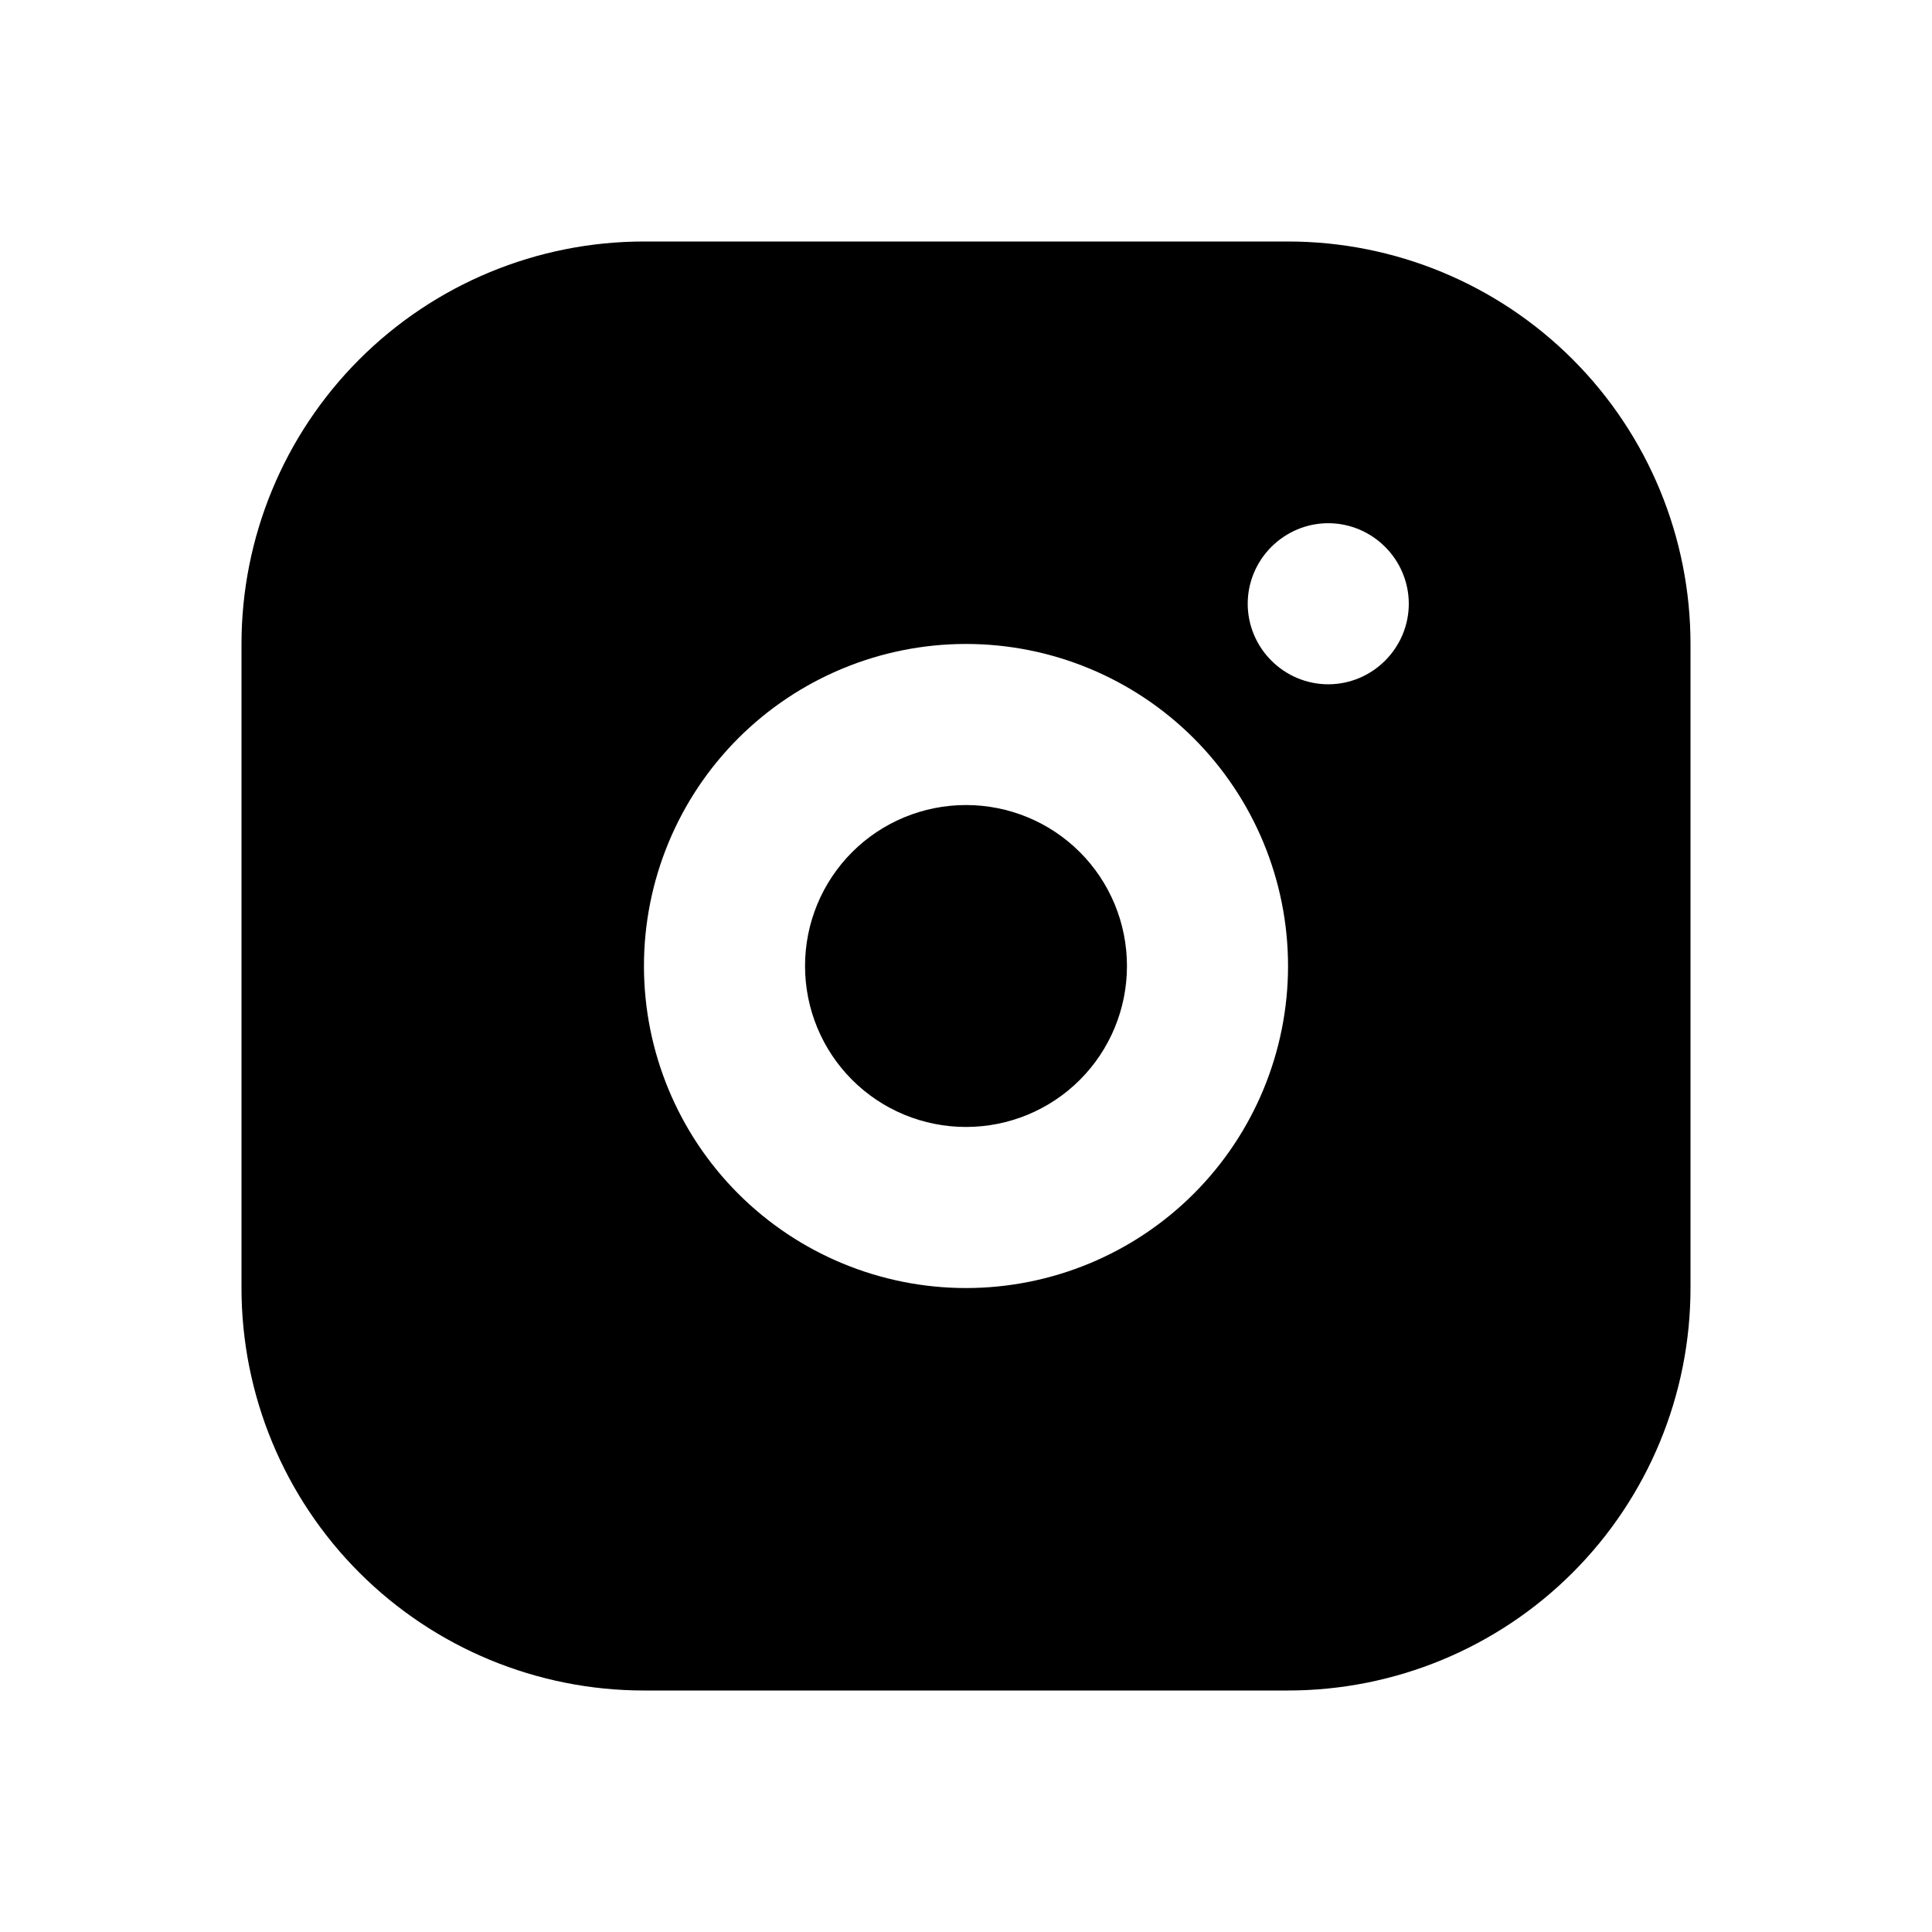
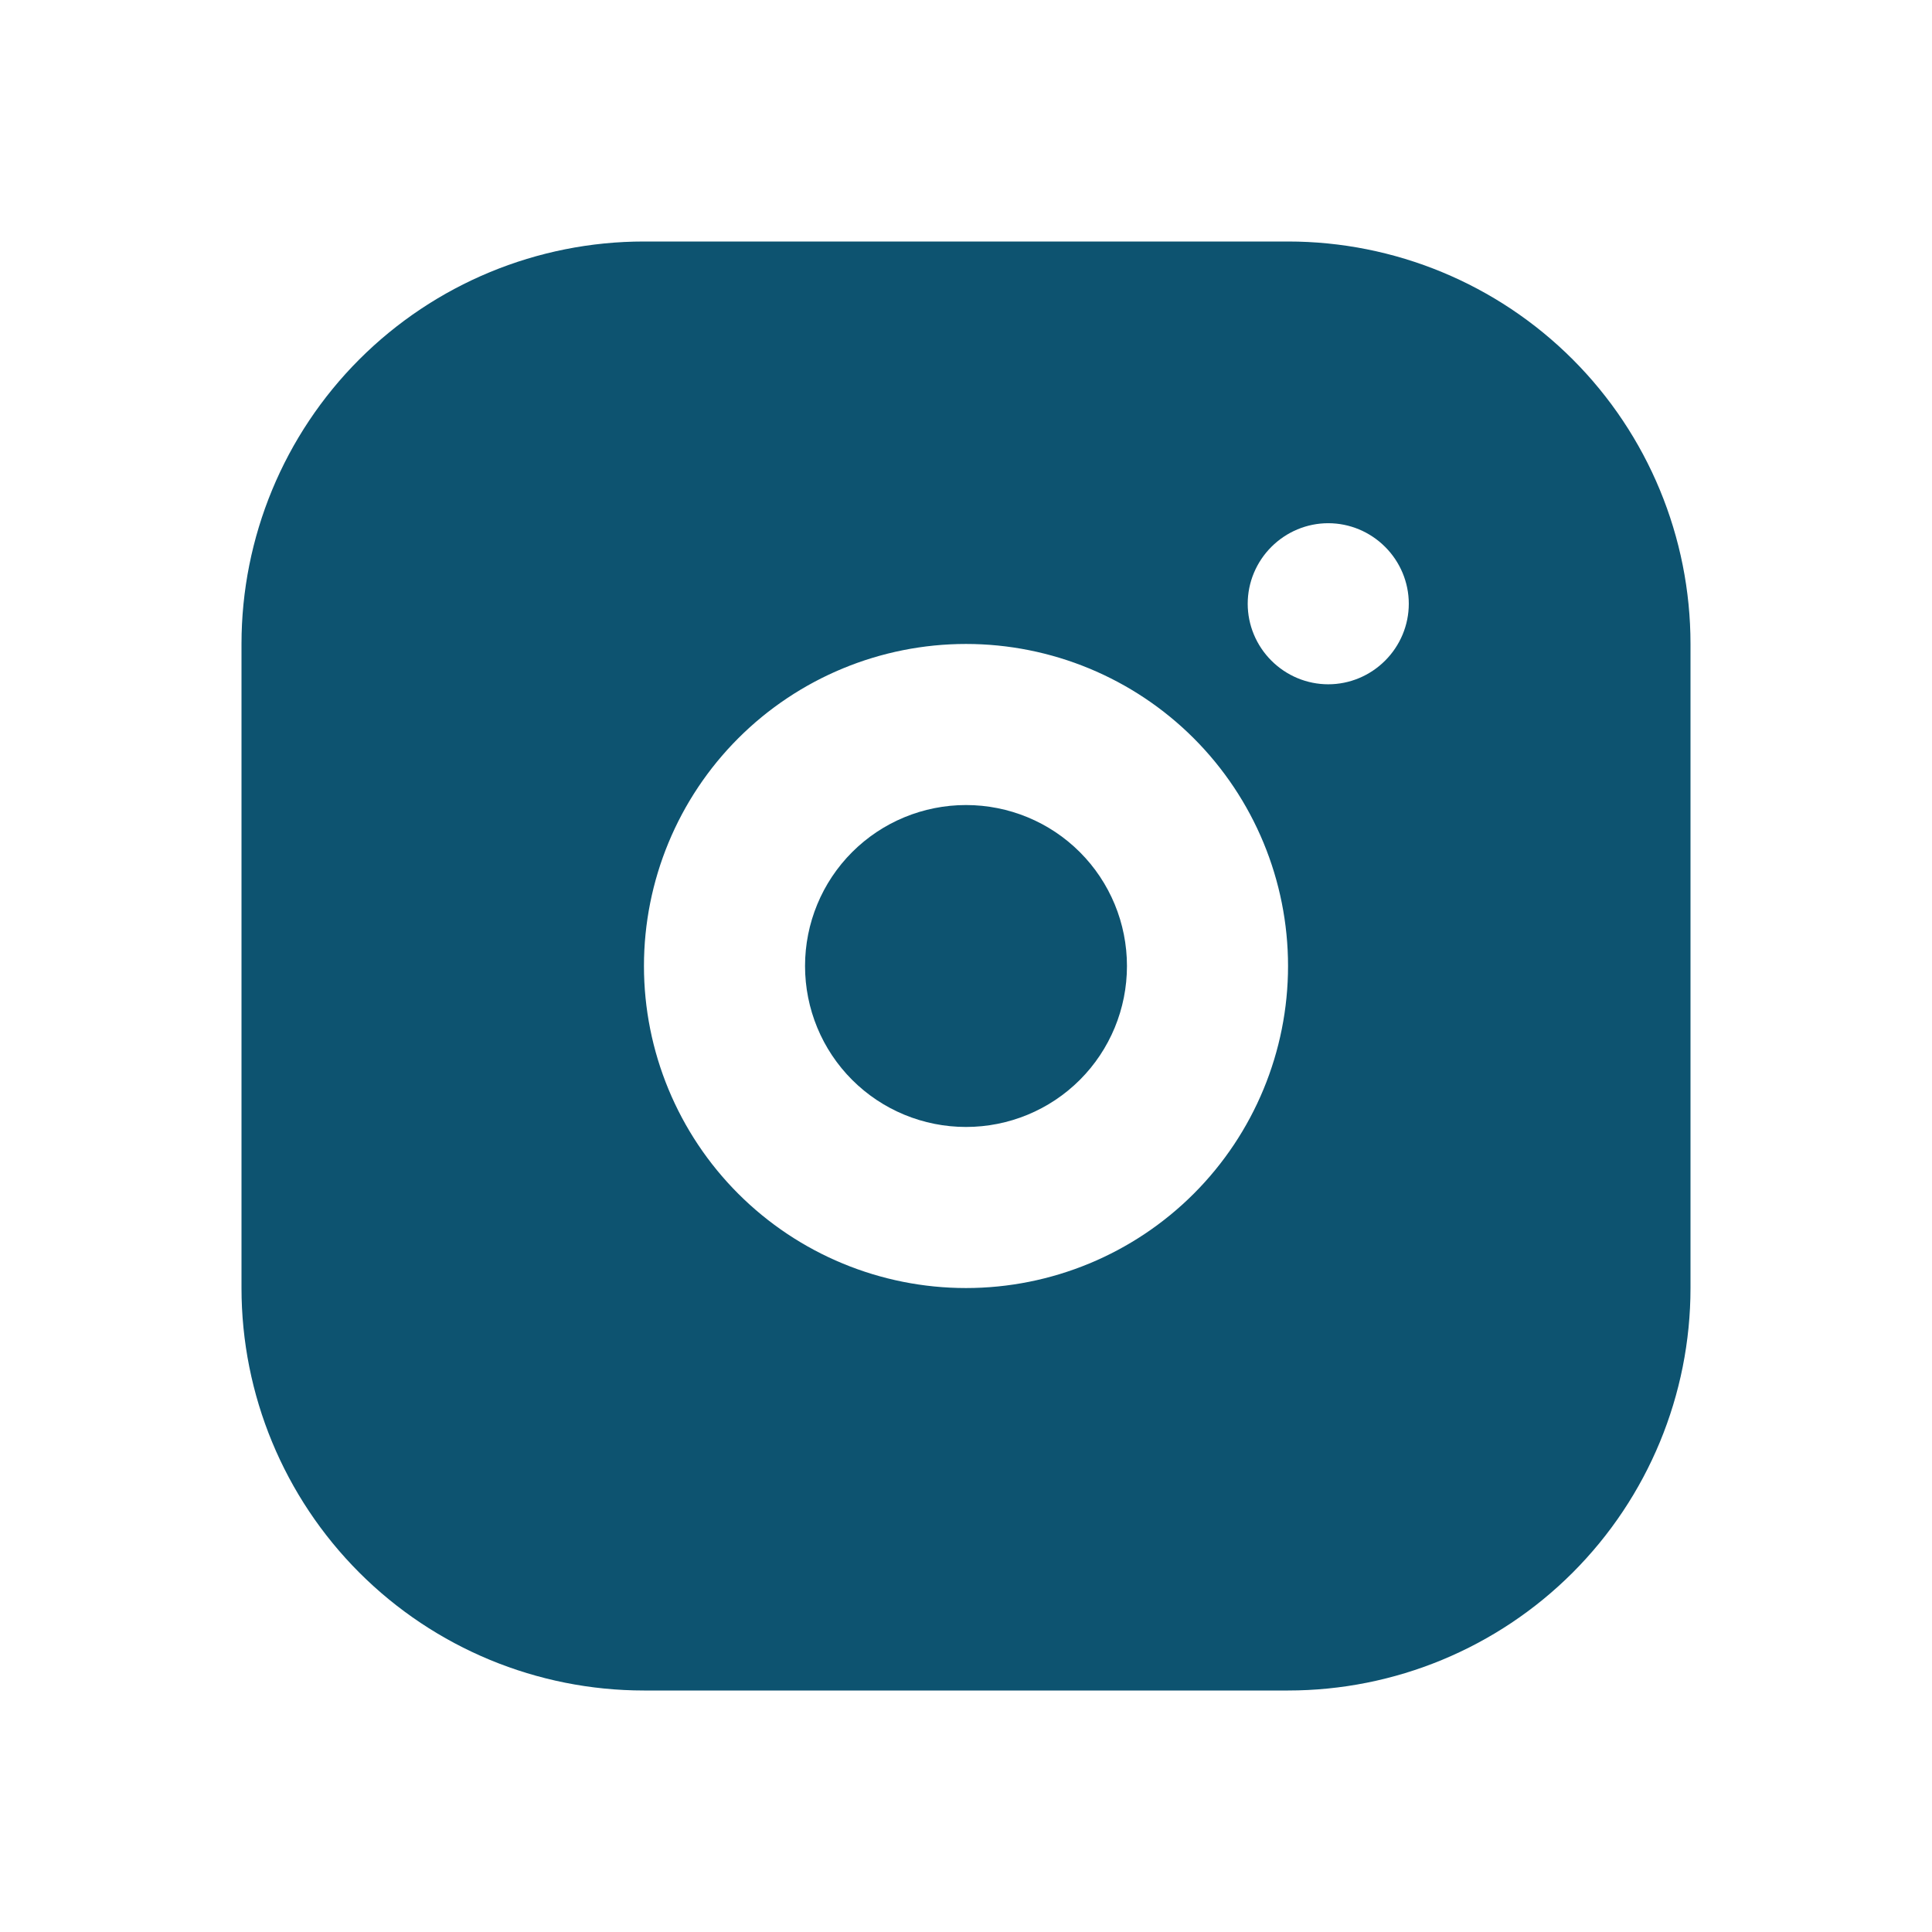
- <svg xmlns="http://www.w3.org/2000/svg" width="16" height="16" viewBox="0 0 16 16" fill="currentColor">
+ <svg xmlns="http://www.w3.org/2000/svg" width="26" height="26" viewBox="0 0 16 16" fill="currentColor">
  <g id="state=instagram">
-     <path id="Vector" d="M10.667 2C11.551 2 12.399 2.351 13.024 2.976C13.649 3.601 14 4.449 14 5.333V10.667C14 11.551 13.649 12.399 13.024 13.024C12.399 13.649 11.551 14 10.667 14H5.333C4.449 14 3.601 13.649 2.976 13.024C2.351 12.399 2 11.551 2 10.667V5.333C2 4.449 2.351 3.601 2.976 2.976C3.601 2.351 4.449 2 5.333 2H10.667ZM8 5.333C7.293 5.333 6.614 5.614 6.114 6.114C5.614 6.614 5.333 7.293 5.333 8C5.333 8.707 5.614 9.386 6.114 9.886C6.614 10.386 7.293 10.667 8 10.667C8.707 10.667 9.386 10.386 9.886 9.886C10.386 9.386 10.667 8.707 10.667 8C10.667 7.293 10.386 6.614 9.886 6.114C9.386 5.614 8.707 5.333 8 5.333ZM8 6.667C8.354 6.667 8.693 6.807 8.943 7.057C9.193 7.307 9.333 7.646 9.333 8C9.333 8.354 9.193 8.693 8.943 8.943C8.693 9.193 8.354 9.333 8 9.333C7.646 9.333 7.307 9.193 7.057 8.943C6.807 8.693 6.667 8.354 6.667 8C6.667 7.646 6.807 7.307 7.057 7.057C7.307 6.807 7.646 6.667 8 6.667ZM11 4.333C10.823 4.333 10.654 4.404 10.529 4.529C10.404 4.654 10.333 4.823 10.333 5C10.333 5.177 10.404 5.346 10.529 5.471C10.654 5.596 10.823 5.667 11 5.667C11.177 5.667 11.346 5.596 11.471 5.471C11.596 5.346 11.667 5.177 11.667 5C11.667 4.823 11.596 4.654 11.471 4.529C11.346 4.404 11.177 4.333 11 4.333Z" fill="black" />
+     <path id="Vector" d="M10.667 2C11.551 2 12.399 2.351 13.024 2.976C13.649 3.601 14 4.449 14 5.333V10.667C14 11.551 13.649 12.399 13.024 13.024C12.399 13.649 11.551 14 10.667 14H5.333C4.449 14 3.601 13.649 2.976 13.024C2.351 12.399 2 11.551 2 10.667V5.333C2 4.449 2.351 3.601 2.976 2.976C3.601 2.351 4.449 2 5.333 2H10.667ZM8 5.333C7.293 5.333 6.614 5.614 6.114 6.114C5.614 6.614 5.333 7.293 5.333 8C5.333 8.707 5.614 9.386 6.114 9.886C6.614 10.386 7.293 10.667 8 10.667C8.707 10.667 9.386 10.386 9.886 9.886C10.386 9.386 10.667 8.707 10.667 8C10.667 7.293 10.386 6.614 9.886 6.114C9.386 5.614 8.707 5.333 8 5.333ZM8 6.667C8.354 6.667 8.693 6.807 8.943 7.057C9.193 7.307 9.333 7.646 9.333 8C9.333 8.354 9.193 8.693 8.943 8.943C8.693 9.193 8.354 9.333 8 9.333C7.646 9.333 7.307 9.193 7.057 8.943C6.807 8.693 6.667 8.354 6.667 8C6.667 7.646 6.807 7.307 7.057 7.057C7.307 6.807 7.646 6.667 8 6.667ZM11 4.333C10.823 4.333 10.654 4.404 10.529 4.529C10.404 4.654 10.333 4.823 10.333 5C10.333 5.177 10.404 5.346 10.529 5.471C10.654 5.596 10.823 5.667 11 5.667C11.177 5.667 11.346 5.596 11.471 5.471C11.596 5.346 11.667 5.177 11.667 5C11.667 4.823 11.596 4.654 11.471 4.529C11.346 4.404 11.177 4.333 11 4.333Z" fill="#0d5370" />
  </g>
</svg>
